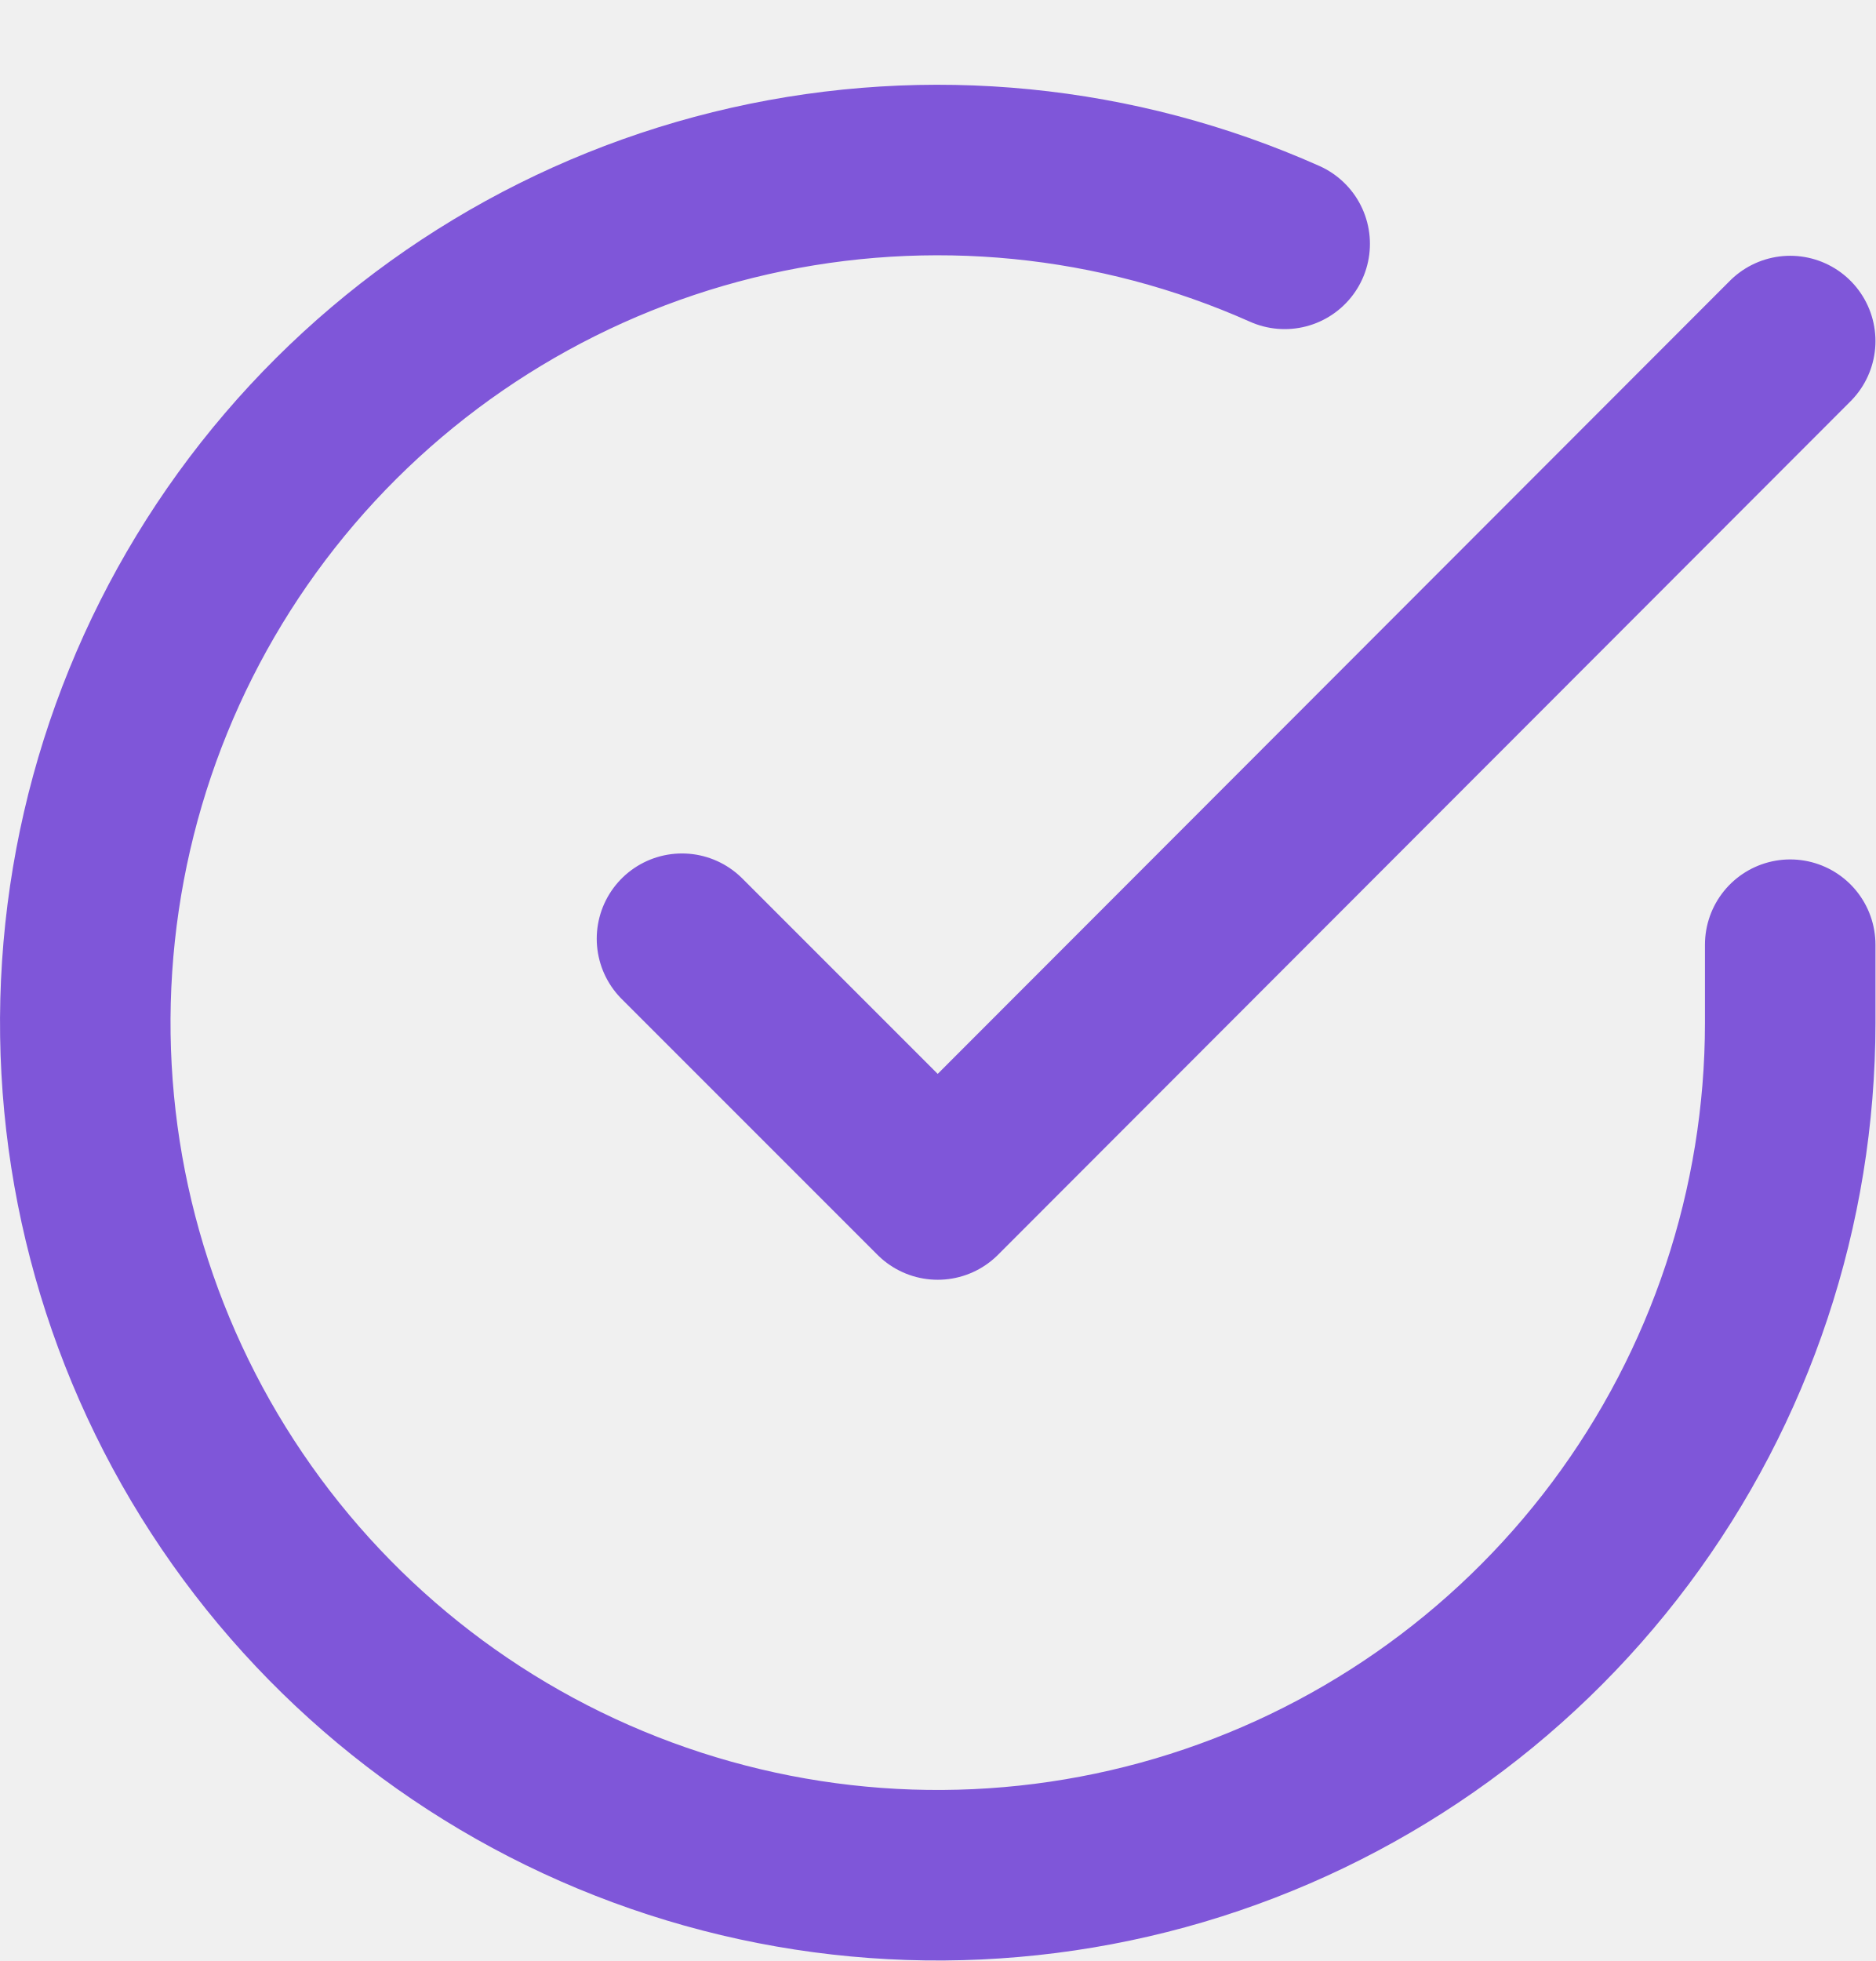
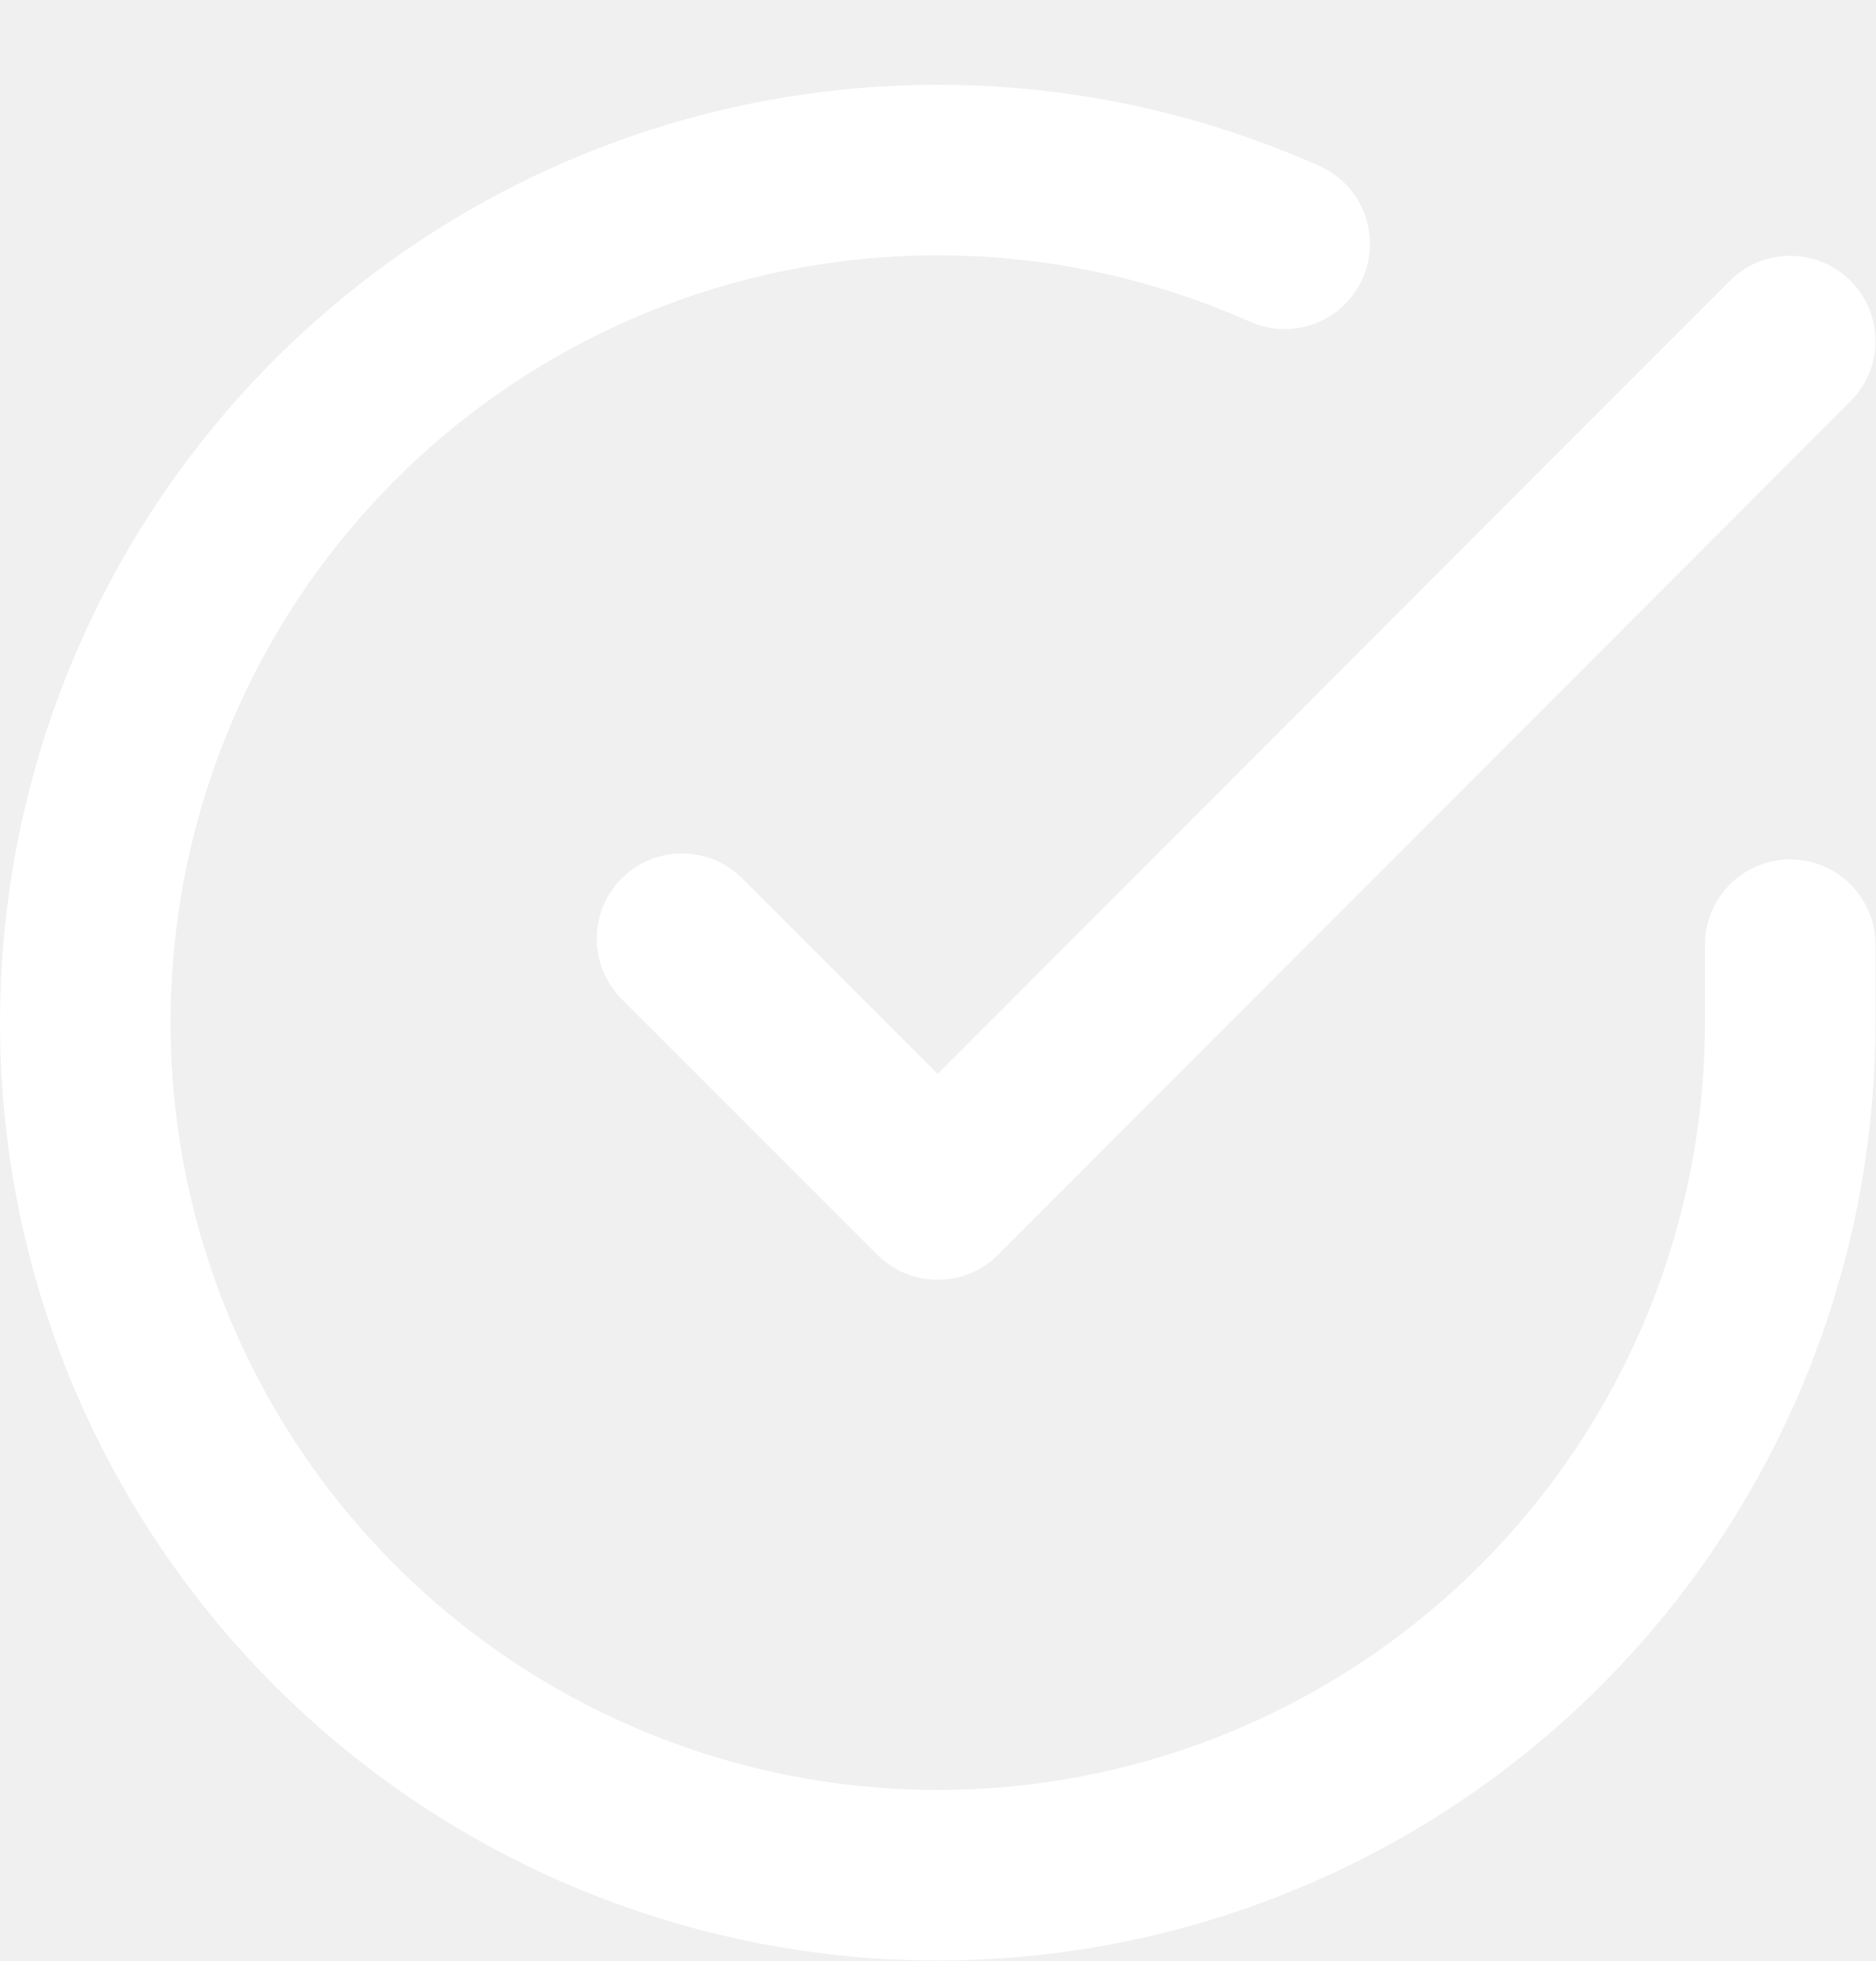
<svg xmlns="http://www.w3.org/2000/svg" width="22" height="23" viewBox="0 0 22 23" fill="none">
-   <path d="M21 11.08V12C20.999 14.156 20.3 16.255 19.009 17.982C17.718 19.709 15.903 20.972 13.835 21.584C11.767 22.195 9.557 22.122 7.534 21.374C5.512 20.627 3.785 19.246 2.611 17.437C1.437 15.628 0.88 13.488 1.022 11.336C1.164 9.184 1.997 7.136 3.398 5.497C4.799 3.858 6.693 2.715 8.796 2.24C10.9 1.765 13.1 1.982 15.07 2.86M21 4L11 14.01L8 11.01" stroke="#7F56D9" stroke-width="2" stroke-linecap="round" stroke-linejoin="round" />
+   <path d="M21 11.08V12C20.999 14.156 20.3 16.255 19.009 17.982C17.718 19.709 15.903 20.972 13.835 21.584C11.767 22.195 9.557 22.122 7.534 21.374C5.512 20.627 3.785 19.246 2.611 17.437C1.437 15.628 0.88 13.488 1.022 11.336C1.164 9.184 1.997 7.136 3.398 5.497C4.799 3.858 6.693 2.715 8.796 2.24C10.9 1.765 13.1 1.982 15.07 2.86M21 4L11 14.01L8 11.01" stroke="#fff" stroke-width="2" stroke-linecap="round" stroke-linejoin="round" />
</svg>
